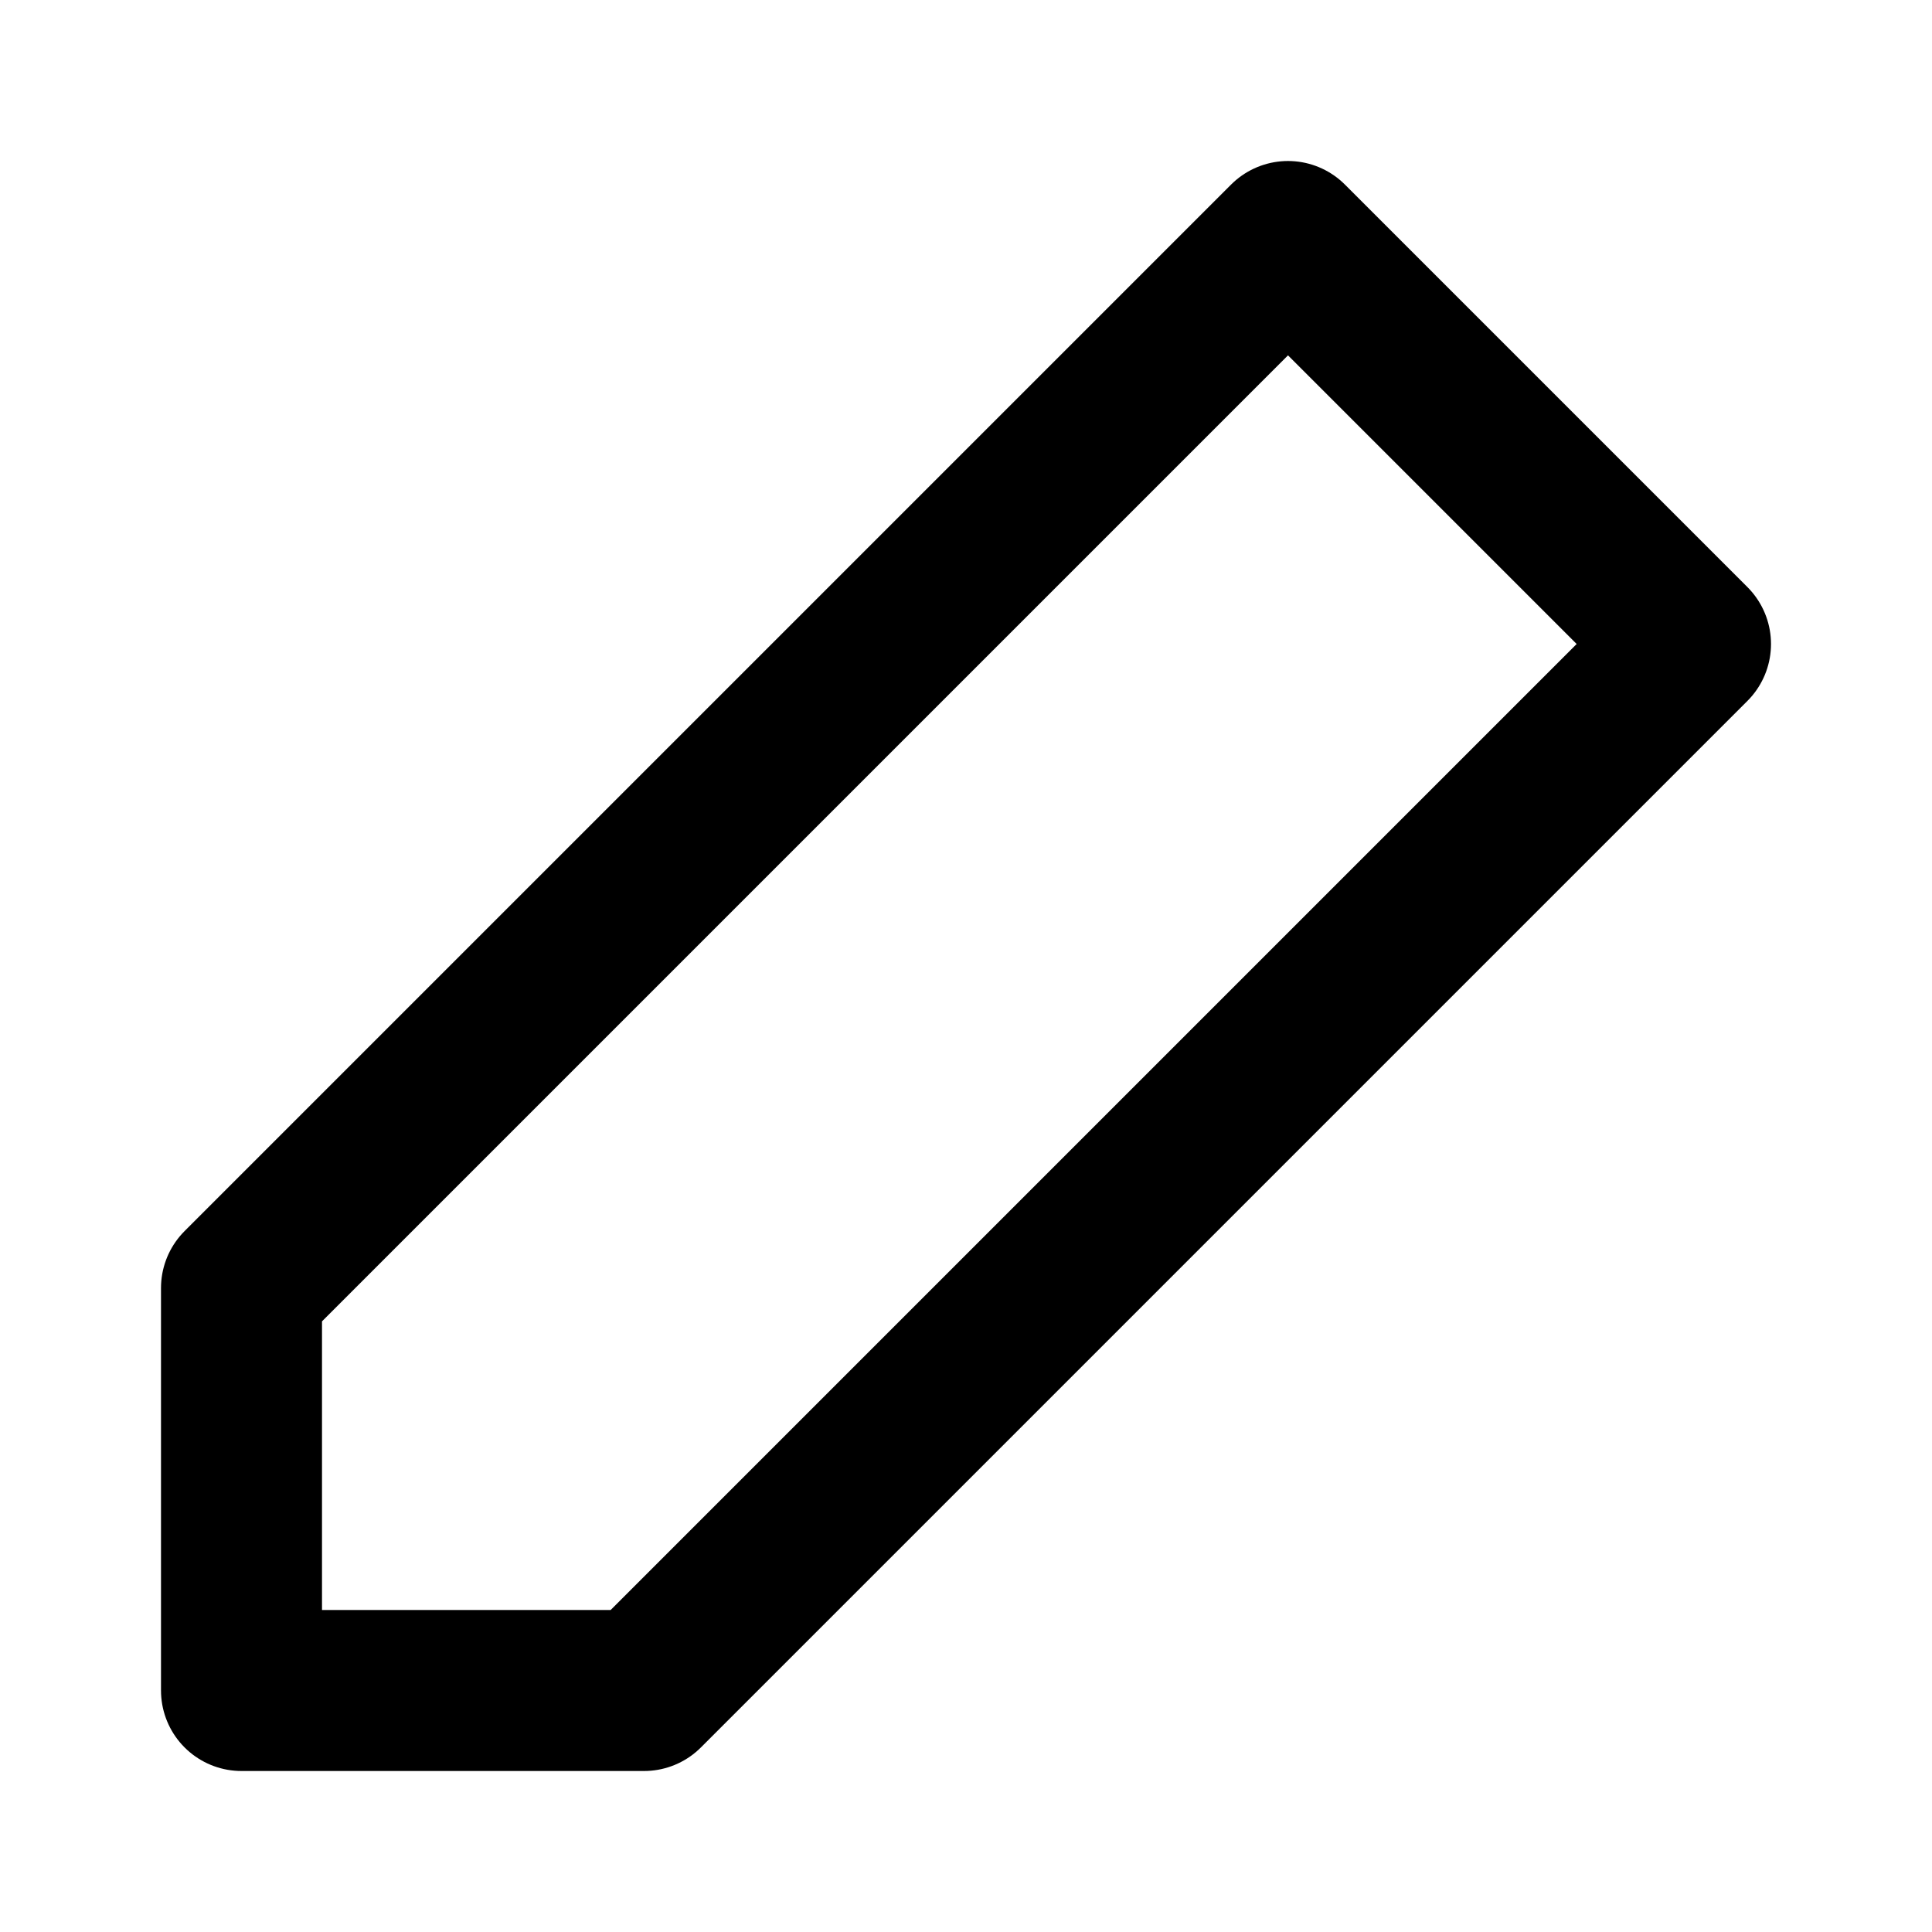
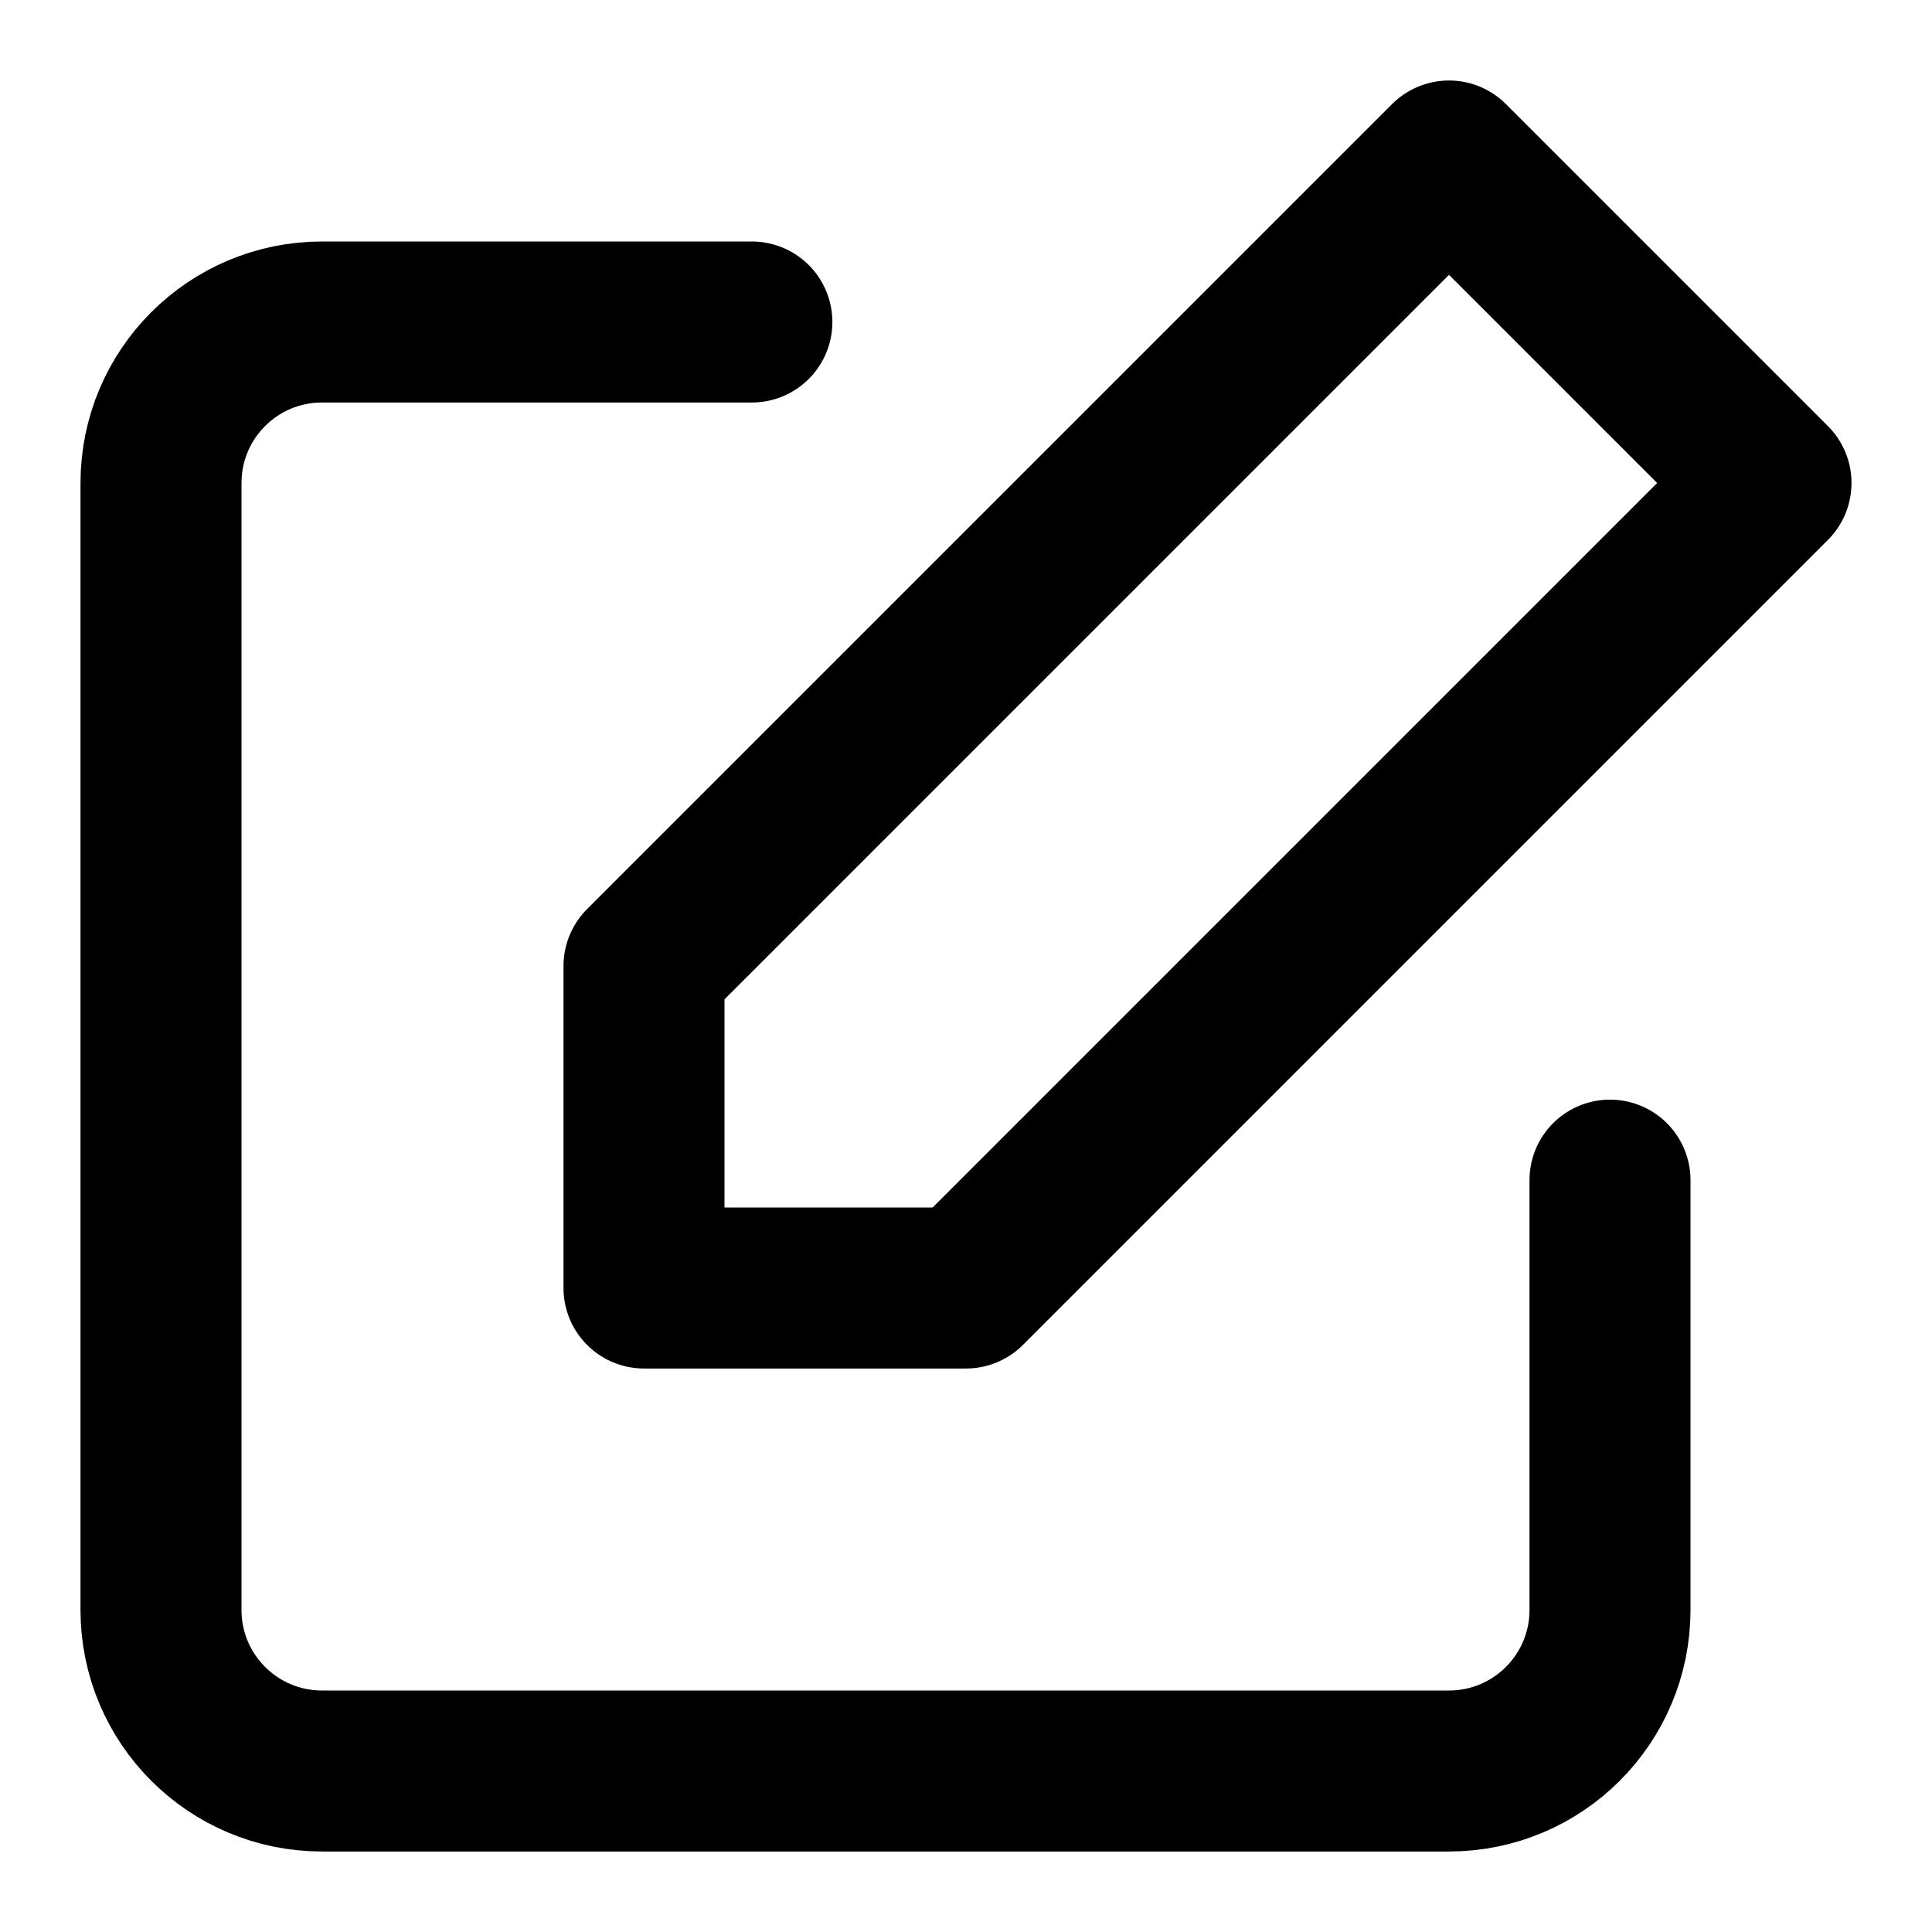
- <svg xmlns="http://www.w3.org/2000/svg" width="24" height="24" viewBox="0 0 24 24" fill="none" stroke="currentColor" stroke-width="2" stroke-linecap="round" stroke-linejoin="round" class="feather feather-edit-2">
-   <polygon points="16 3 21 8 8 21 3 21 3 16 16 3" />
+ <svg xmlns="http://www.w3.org/2000/svg" width="24" height="24" viewBox="0 0 24 24" fill="none" stroke="currentColor" stroke-width="2" stroke-linecap="round" stroke-linejoin="round" class="feather feather-edit">
+   <path d="M20 14.66V20a2 2 0 0 1-2 2H4a2 2 0 0 1-2-2V6a2 2 0 0 1 2-2h5.34" />
+   <polygon points="18 2 22 6 12 16 8 16 8 12 18 2" />
</svg>
